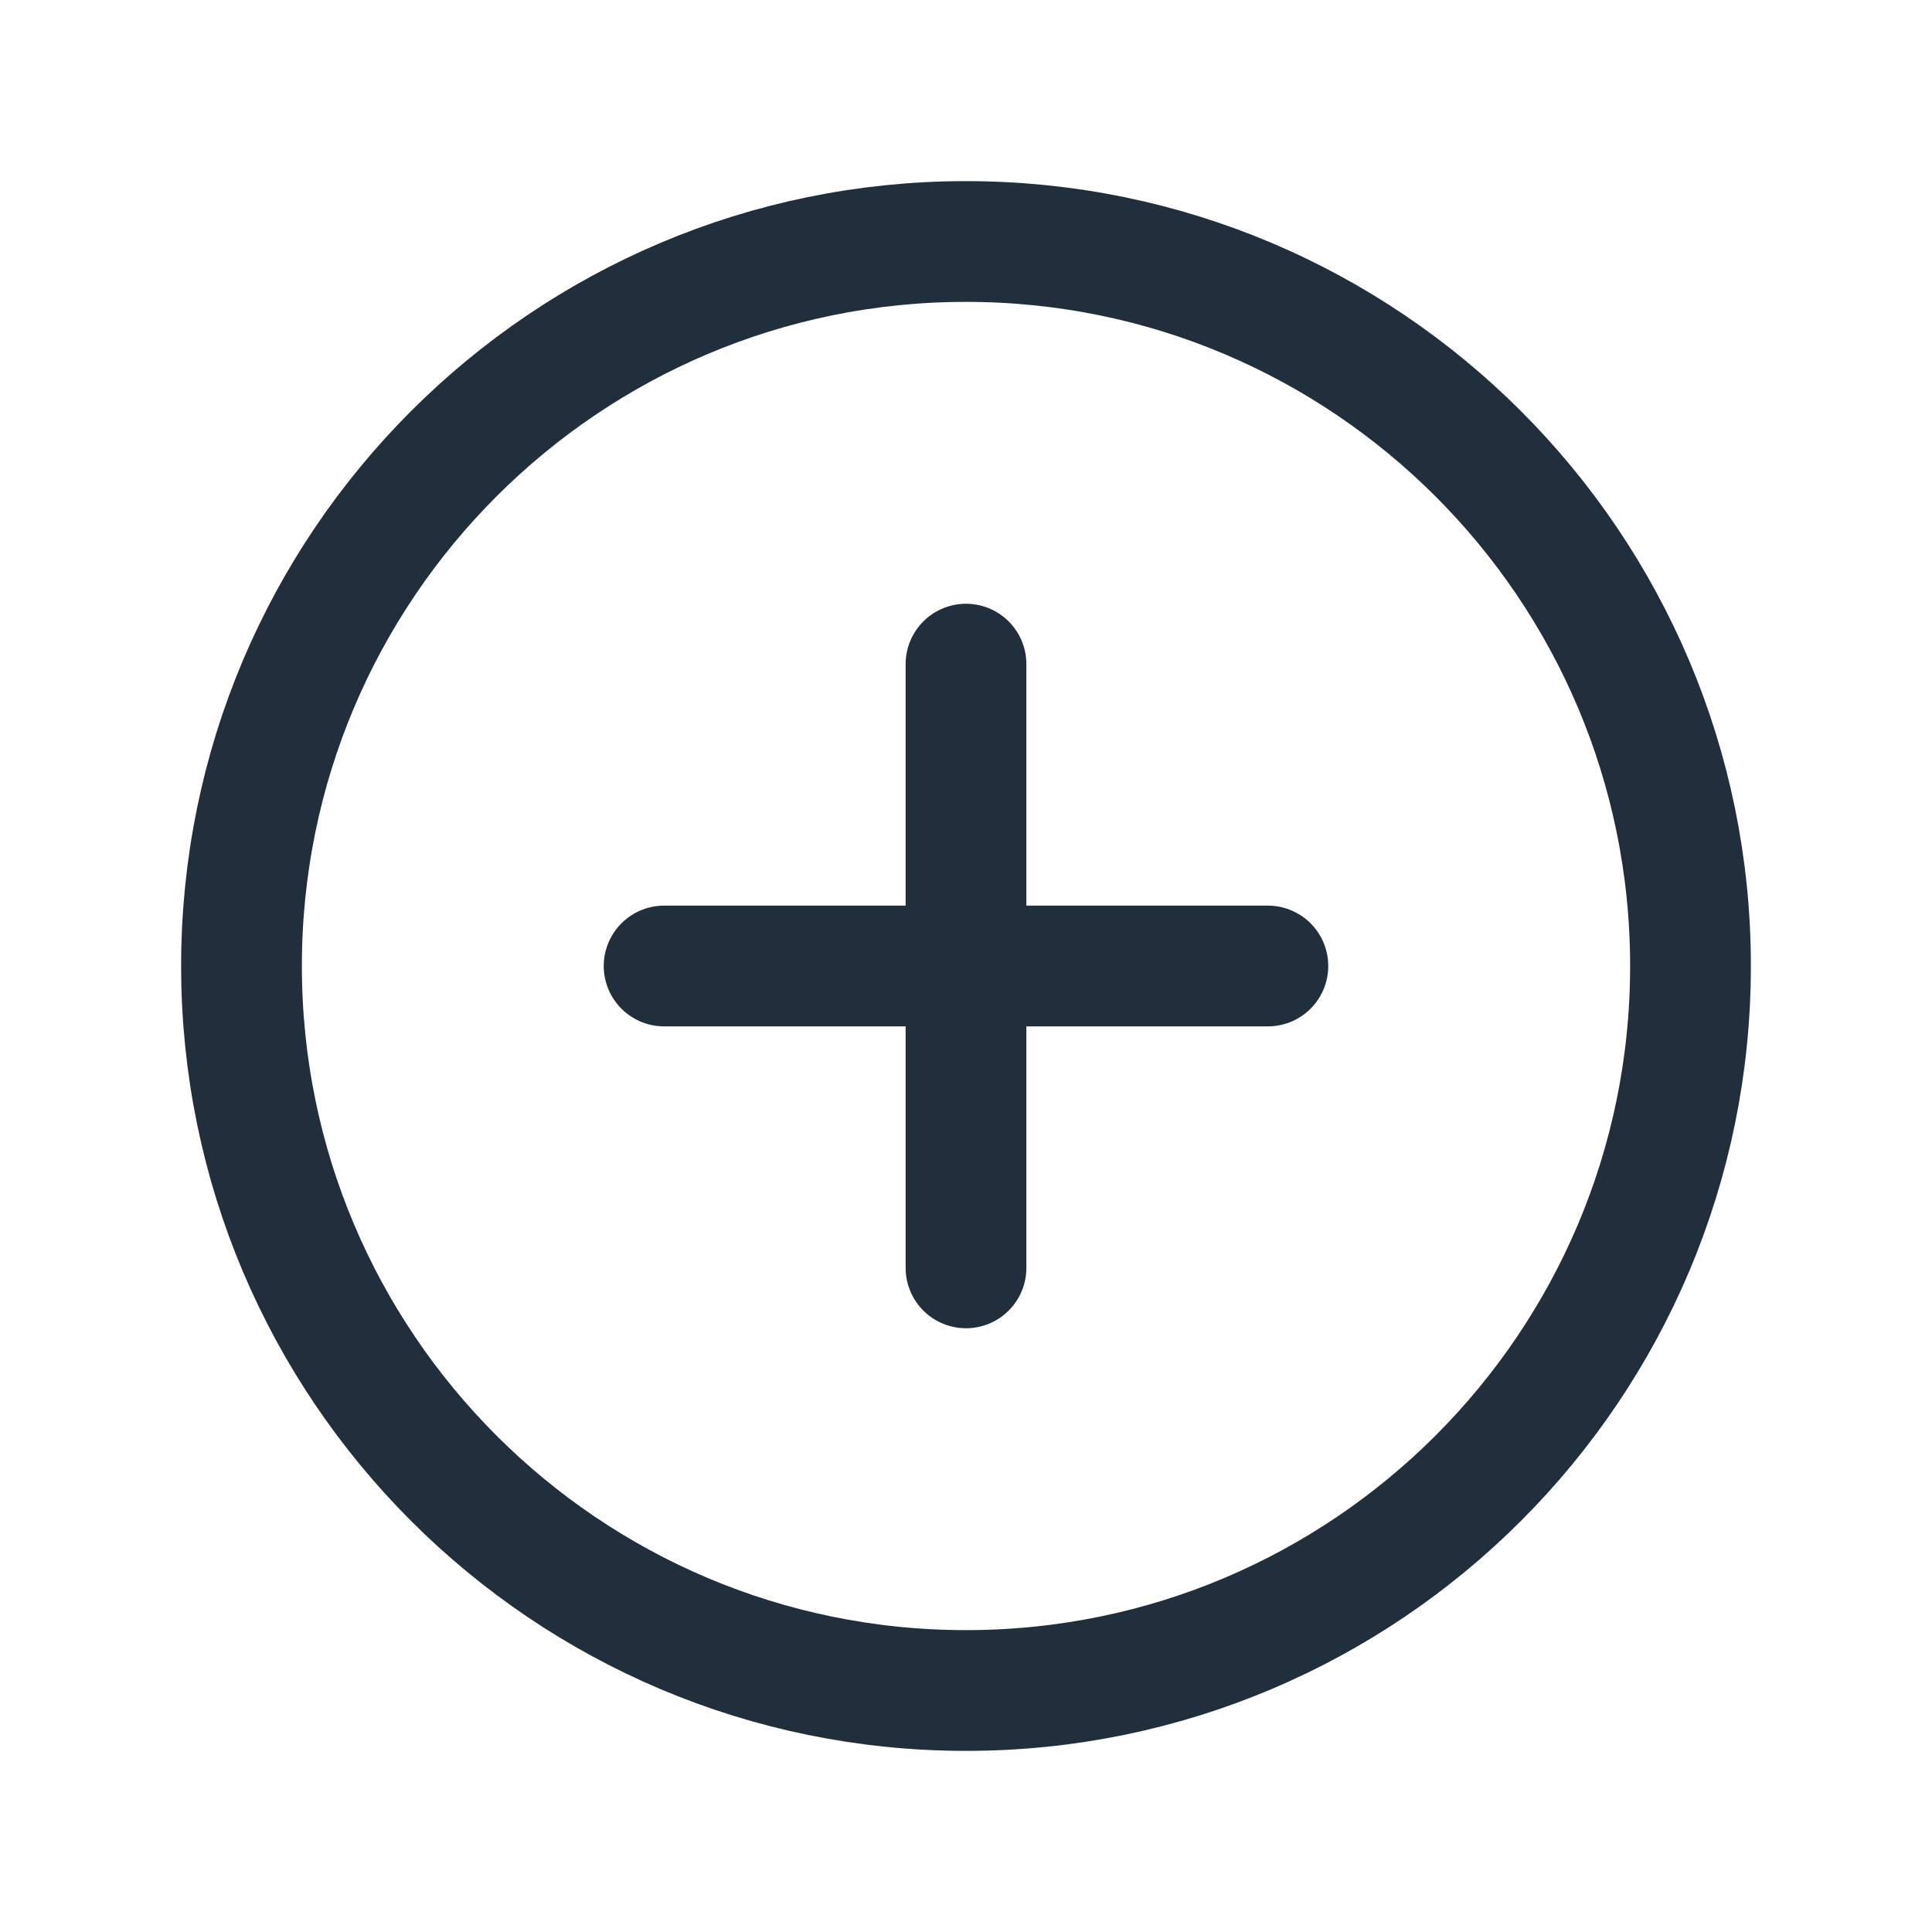
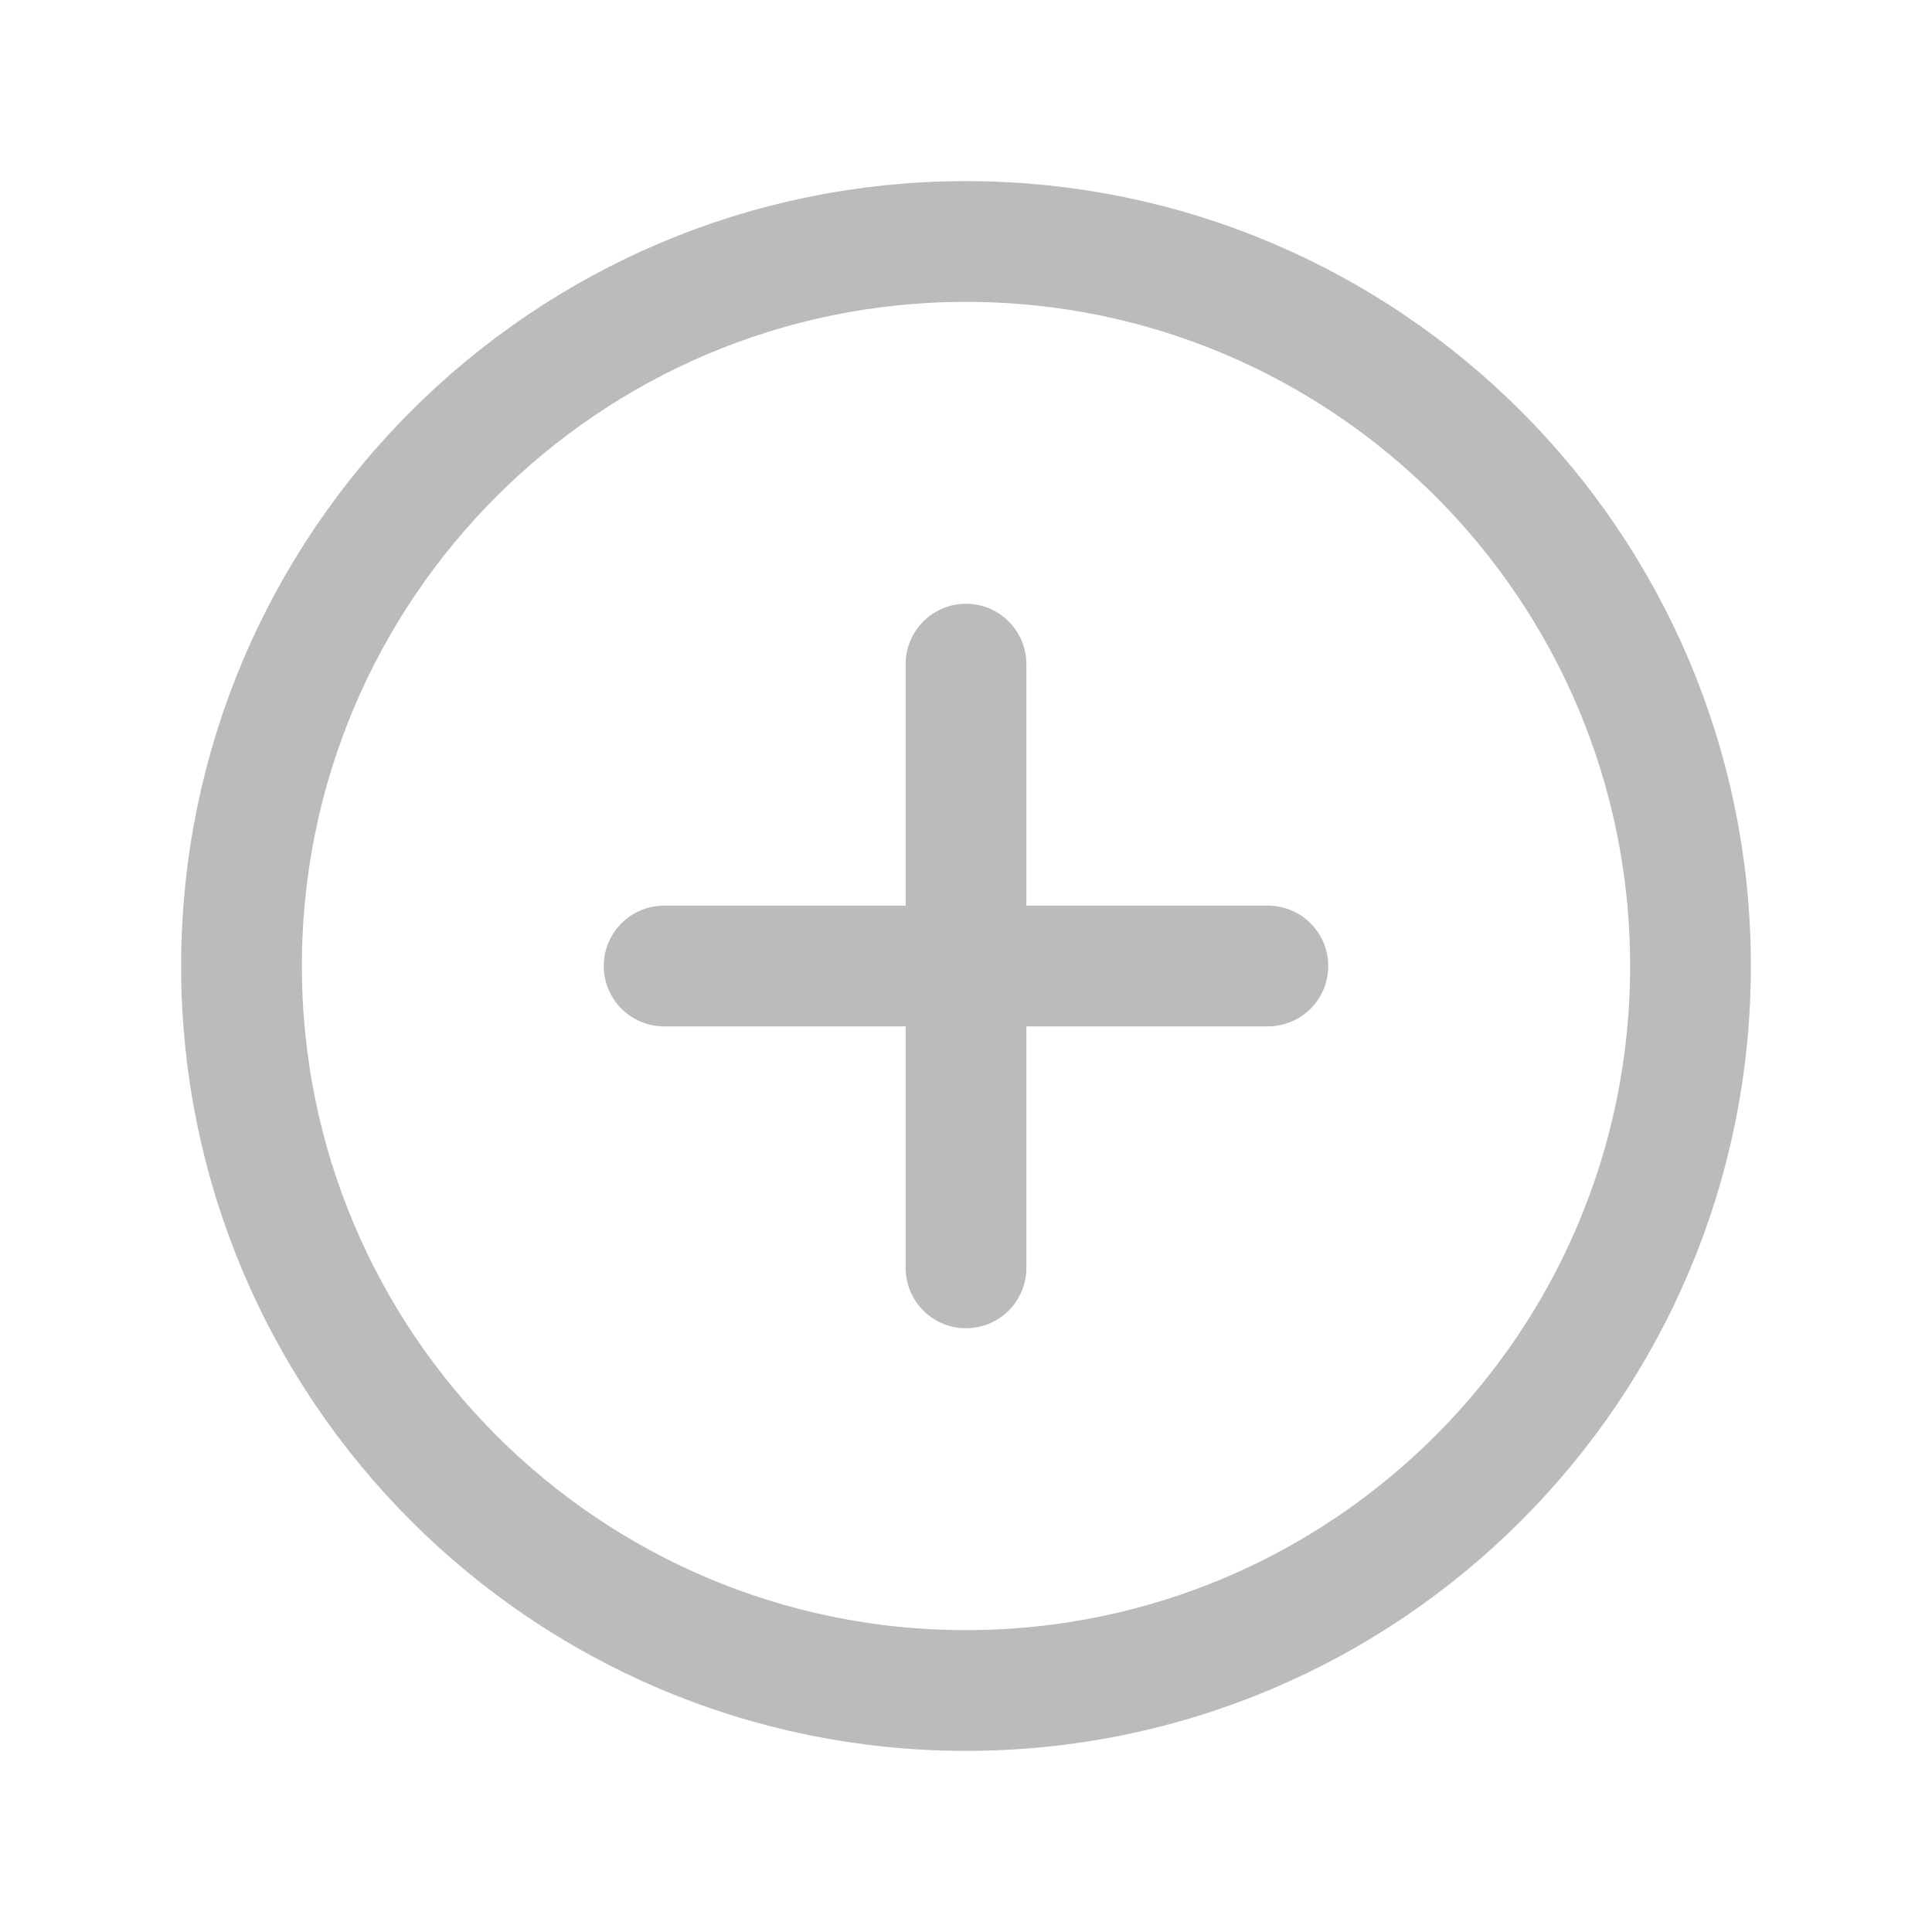
<svg xmlns="http://www.w3.org/2000/svg" width="512" height="512" viewBox="0 0 512 512">
-   <path d="M448,256c0-106-86-192-192-192S64,150,64,256s86,192,192,192S448,362,448,256Z" style="fill:none;stroke:#212f3d;stroke-miterlimit:10;stroke-width:32px" />
-   <line x1="256" y1="176" x2="256" y2="336" style="fill:none;stroke:#212f3d;stroke-linecap:round;stroke-linejoin:round;stroke-width:32px" />
-   <line x1="336" y1="256" x2="176" y2="256" style="fill:none;stroke:#212f3d;stroke-linecap:round;stroke-linejoin:round;stroke-width:32px" />
+   <path d="M448,256c0-106-86-192-192-192S64,150,64,256s86,192,192,192S448,362,448,256Z" style="fill:none;stroke:#bbb;stroke-miterlimit:10;stroke-width:32px" />
+   <line x1="256" y1="176" x2="256" y2="336" style="fill:none;stroke:#bbb;stroke-linecap:round;stroke-linejoin:round;stroke-width:32px" />
+   <line x1="336" y1="256" x2="176" y2="256" style="fill:none;stroke:#bbb;stroke-linecap:round;stroke-linejoin:round;stroke-width:32px" />
</svg>
